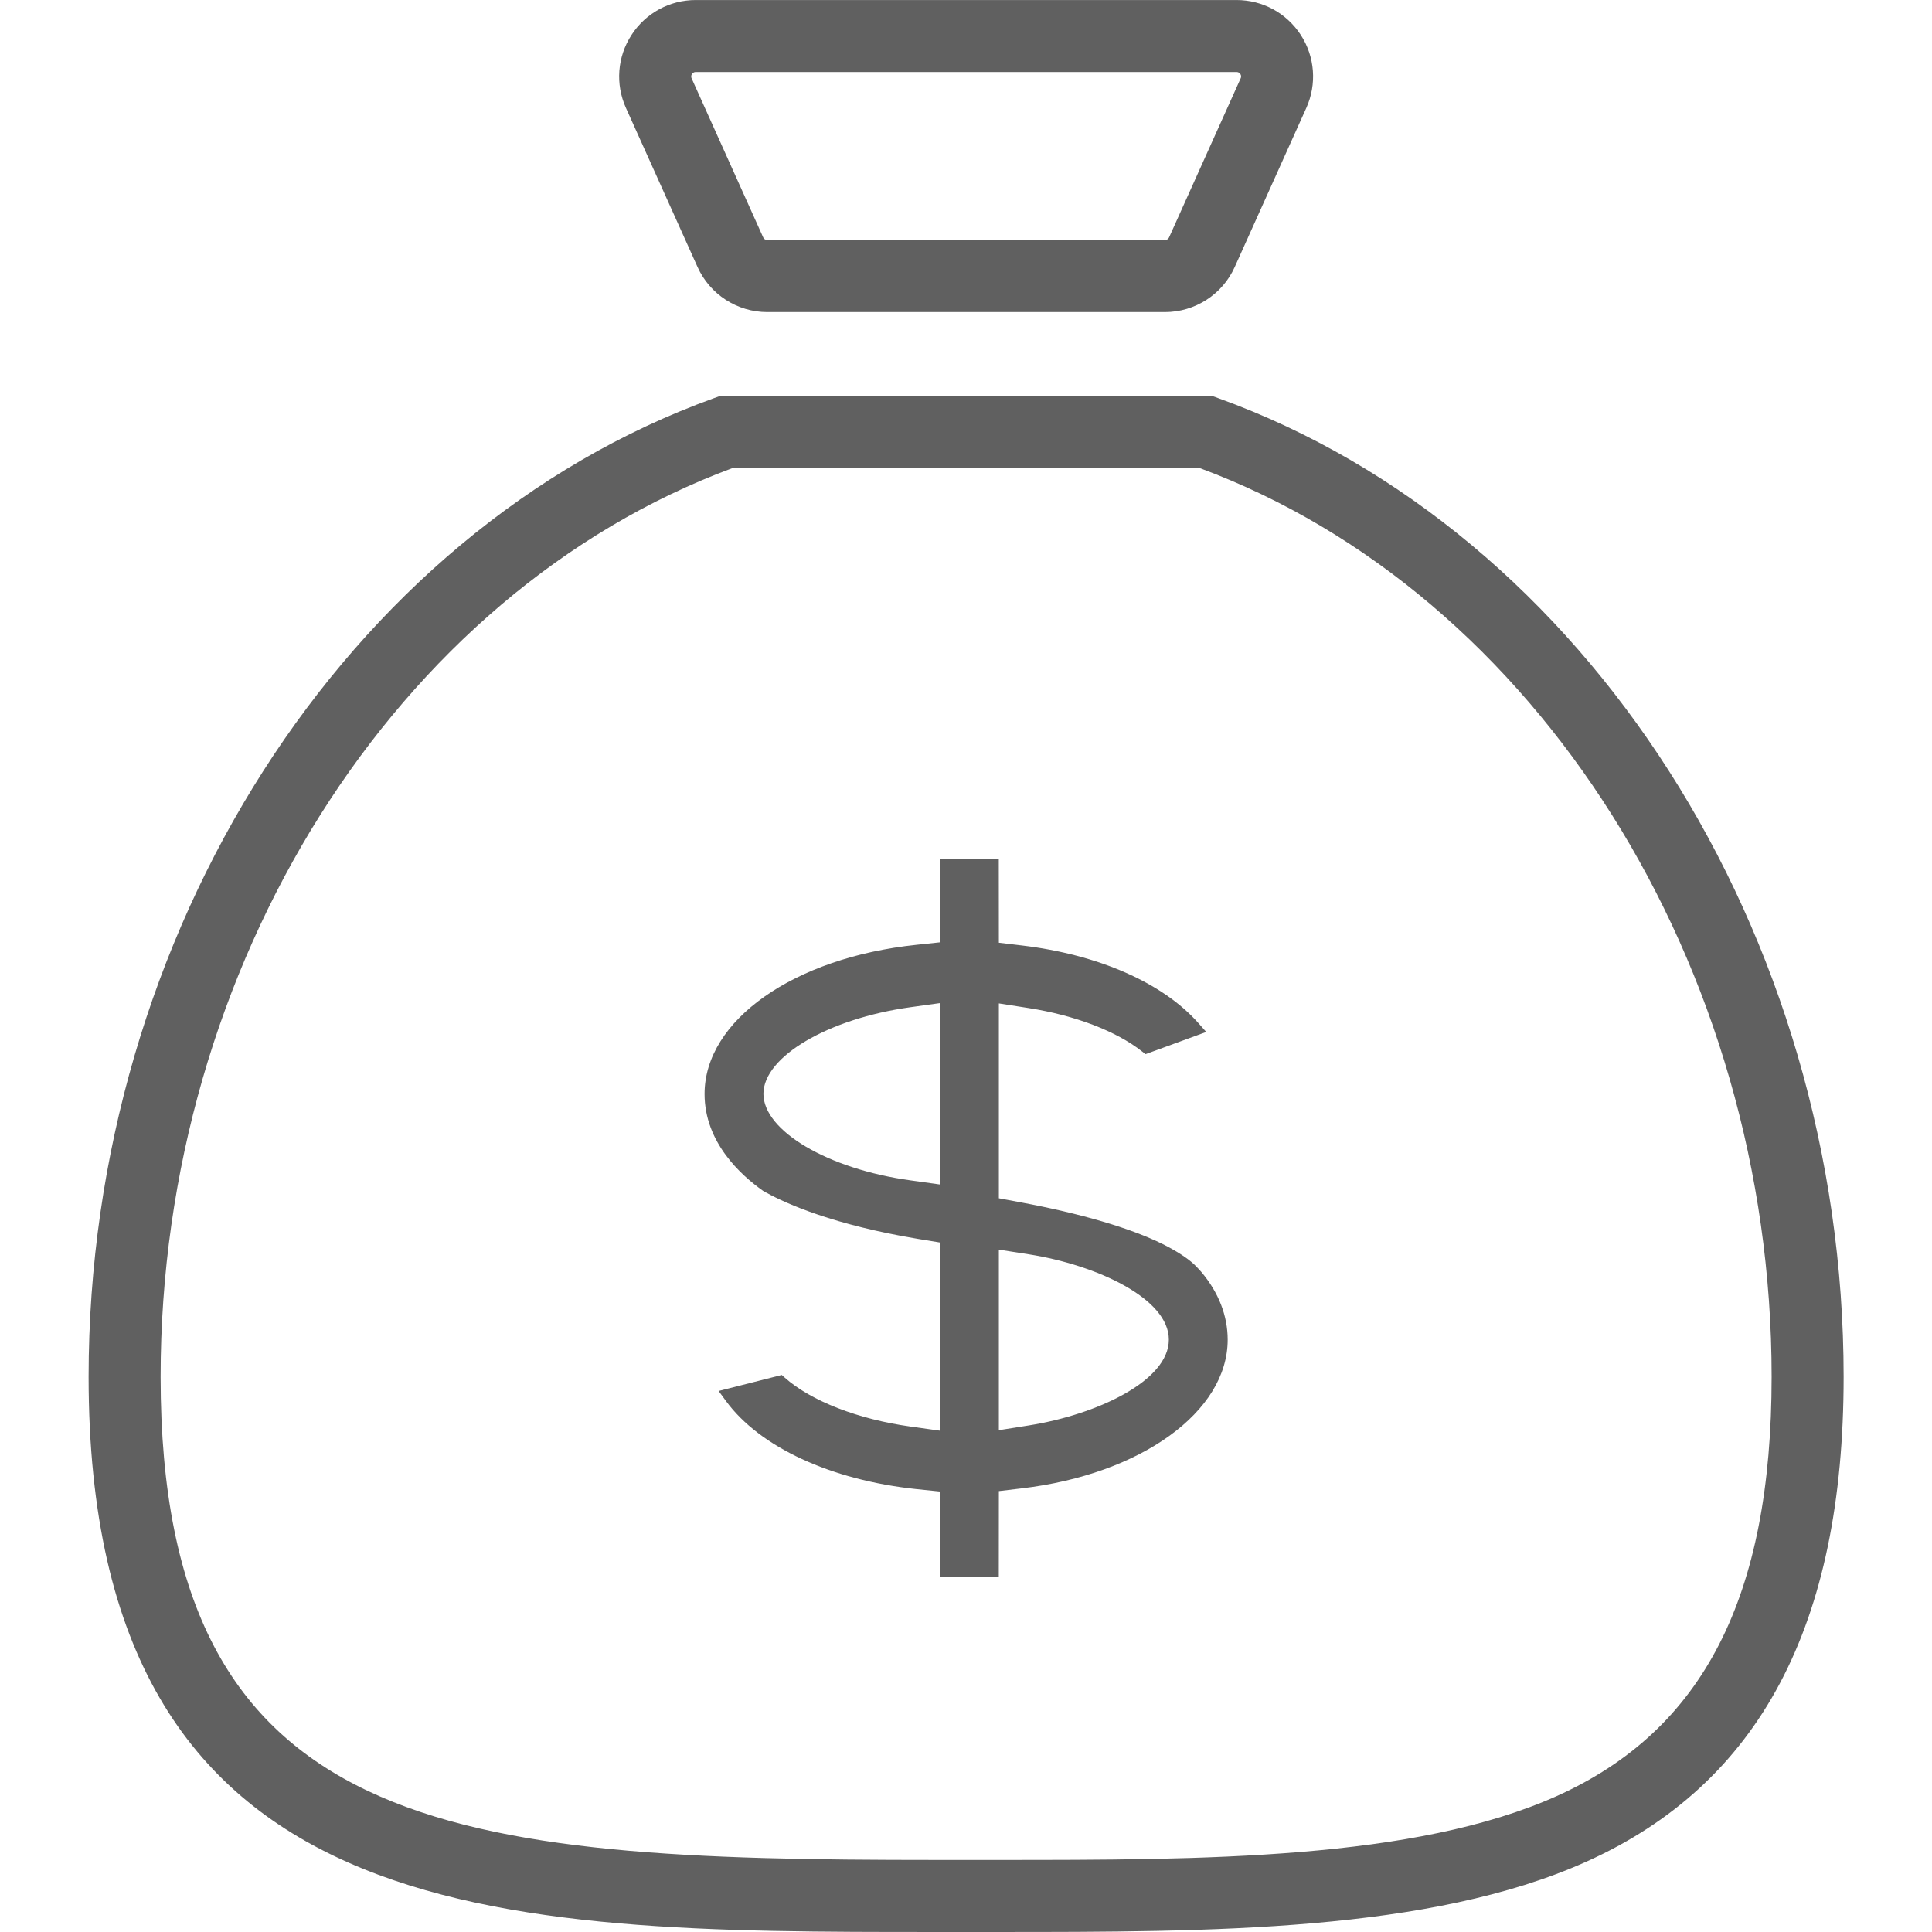
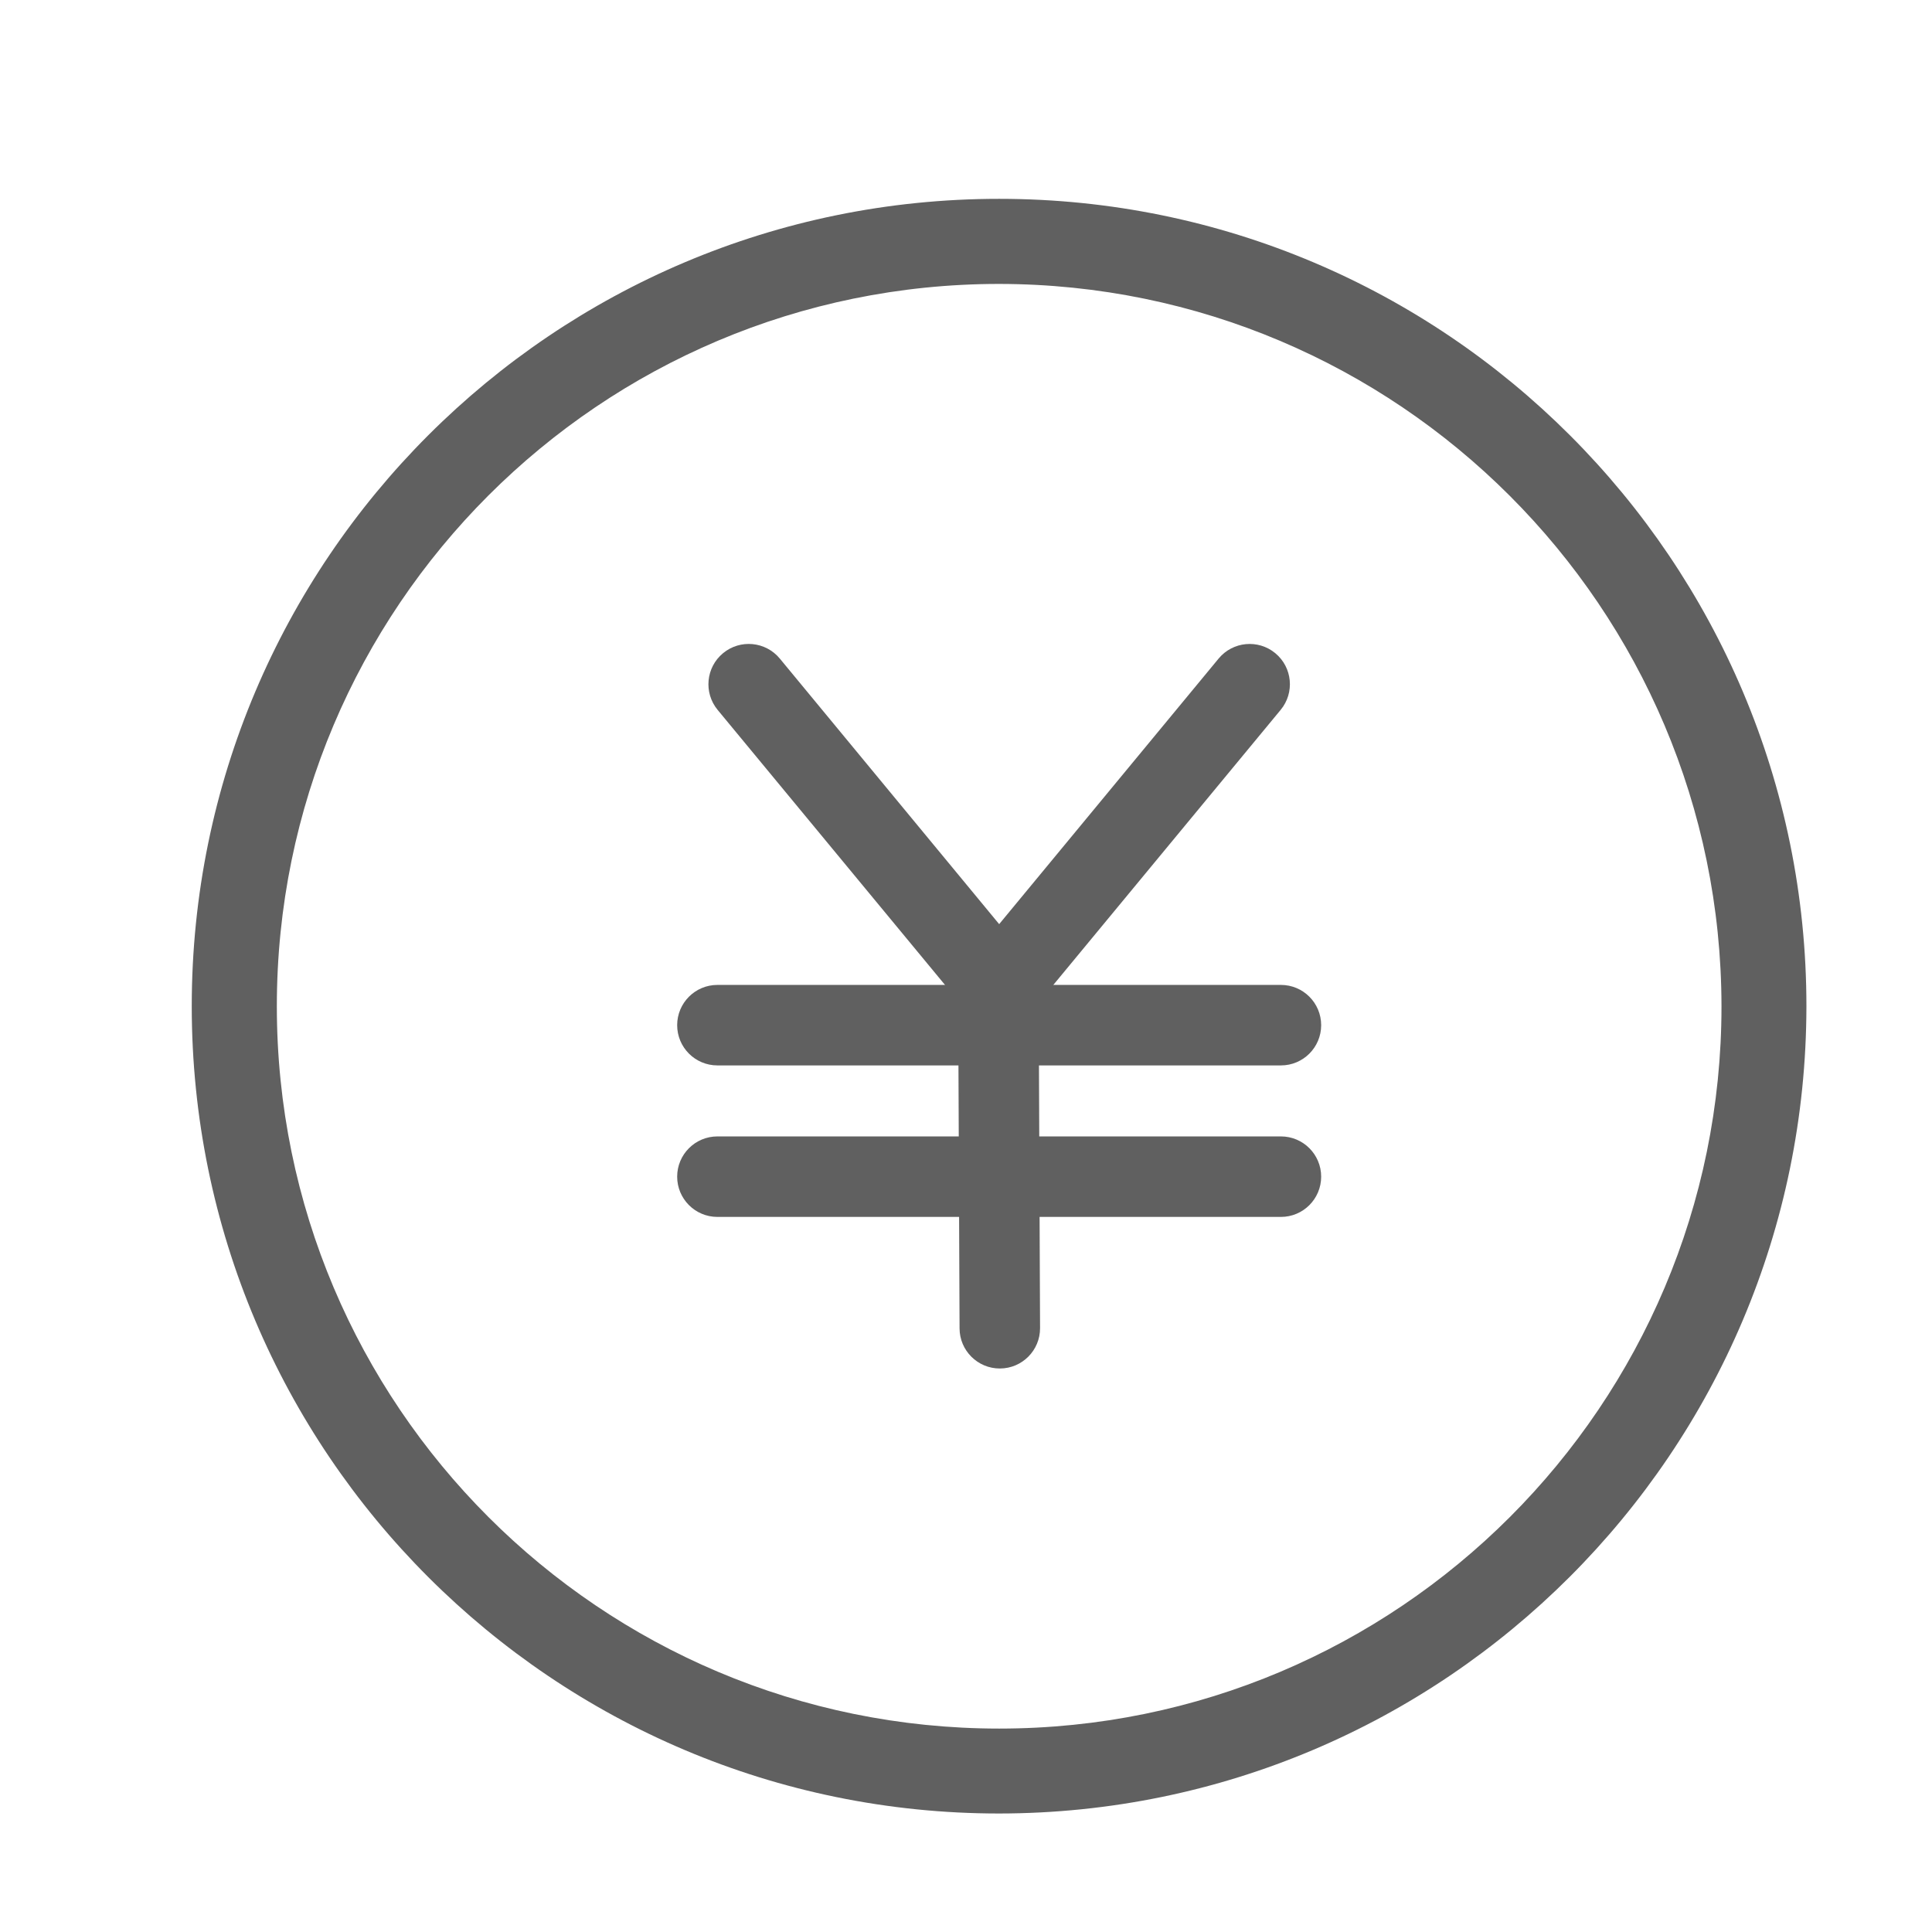
- <svg xmlns="http://www.w3.org/2000/svg" t="1779775703862" viewBox="0 0 1024 1024" version="1.1" p-id="3384" width="64" height="64">
-   <path d="M498.18 835.724l-0.036-45.196-12.375-1.264c-45.361-4.773-83.115-22.257-101.007-46.723l-3.876-5.29 33.466-8.484 1.61 1.435c14.011 12.411 38.91 22.061 66.638 25.906l15.549 2.183 0-99.742-11.554-1.899c-44.618-7.431-69.476-18.506-80.287-24.43l-1.863-1.042c-11.812-8.35-31.01-25.72-31.01-51.363 0-39.008 47.26-72.252 112.375-79.054l12.339-1.306 0-43.999 31.231 0 0.041 44.205 12.148 1.45c40.551 4.81 74.621 19.76 93.477 41.005l4.288 4.841-32.165 11.761-1.827-1.414c-13.711-10.811-35.628-19.176-60.156-23.016l-15.765-2.462 0 103.282 11.291 2.105c32.165 5.981 58.293 13.644 75.586 22.195 7.266 3.654 12.855 7.251 16.622 10.734 1.347 1.29 2.611 2.689 3.803 4.01 9.206 10.914 13.975 23.295 13.975 35.912 0 38.198-45.882 71.334-109.129 78.796l-12.148 1.45-0.041 45.418L498.18 835.729zM529.417 758.032l15.838-2.513c35.969-5.702 74.249-23.542 74.249-45.454 0.108-21.824-38.203-39.602-74.322-45.268l-15.765-2.462L529.417 758.032zM482.564 533.839c-43.57 6.038-77.826 26.164-77.939 45.861 0 19.734 34.255 39.901 77.939 45.918l15.585 2.178 0-96.125L482.564 533.839z" fill="#606060" p-id="3385" />
-   <path d="M528.932 1023.99l-33.693 0c-230.53 0-448.278 0-448.278-294.263 0-234.912 136.268-448.185 331.351-518.647l3.163-1.135 261.204 0 3.127 1.135c195.088 70.462 331.356 283.735 331.356 518.647 0 131.737-44.618 215.802-136.423 257.03C757.821 1023.99 641.457 1023.99 528.932 1023.99L528.932 1023.99zM512.083 985.817l16.849 0c108.495 0 220.725 0 296.198-33.874 77.681-34.89 113.867-105.501 113.867-222.222 0-217.877-124.451-415.364-303.066-481.615L388.194 248.107c-178.61 66.251-303.066 263.738-303.066 481.615 0 243.726 155.837 256.095 410.111 256.095L512.083 985.817 512.083 985.817z" fill="#606060" p-id="3386" />
-   <path d="M617.45 165.41 406.679 165.41c-15.956 0-30.452-9.392-36.975-23.919l-37.945-84.292c-5.666-12.597-4.588-27.051 2.941-38.652 7.493-11.611 20.24-18.531 34.034-18.531l286.661 0c13.83 0 26.541 6.925 34.07 18.531 7.493 11.601 8.572 26.055 2.905 38.663l-37.945 84.312C647.943 156.018 633.406 165.41 617.45 165.41L617.45 165.41zM368.734 38.177c-0.299 0-1.269 0-1.976 1.079-0.712 1.089-0.299 1.987-0.186 2.271l37.945 84.318c0.372 0.841 1.264 1.388 2.162 1.388l210.776 0c0.934 0 1.791-0.547 2.162-1.368l37.945-84.328c0.15-0.299 0.557-1.192-0.144-2.281-0.712-1.079-1.677-1.079-2.018-1.079L368.734 38.177 368.734 38.177z" fill="#606060" p-id="3387" />
+ <svg xmlns="http://www.w3.org/2000/svg" t="1780041849578" class="icon" viewBox="0 0 1024 1024" version="1.1" p-id="12726" width="64" height="64">
+   <path d="M529.536 961.195A427.904 427.904 0 1 1 957.44 533.333 428.288 428.288 0 0 1 529.493 961.195z m0-810.709a382.848 382.848 0 1 0 382.891 382.848 383.275 383.275 0 0 0-382.891-382.848z" fill="#606060" p-id="12727" />
+   <path d="M678.912 564.693h-298.667a21.333 21.333 0 0 1 0-42.667h298.667a21.333 21.333 0 0 1 0 42.667zM678.912 644.992h-298.667a21.333 21.333 0 0 1 0-42.667h298.667a21.333 21.333 0 0 1 0 42.667z" fill="#606060" p-id="12728" />
+   <path d="M529.92 725.333a21.333 21.333 0 0 1-21.333-21.248l-0.683-162.773a21.333 21.333 0 0 1 21.248-21.419h0.085a21.333 21.333 0 0 1 21.333 21.248l0.683 162.773a21.333 21.333 0 0 1-21.248 21.419z" fill="#606060" p-id="12729" />
+   <path d="M529.579 556.757l-149.205-180.48a21.333 21.333 0 0 1 32.939-27.221l116.267 140.757 116.309-140.757a21.333 21.333 0 0 1 32.896 27.179z" fill="#606060" p-id="12730" />
</svg>
